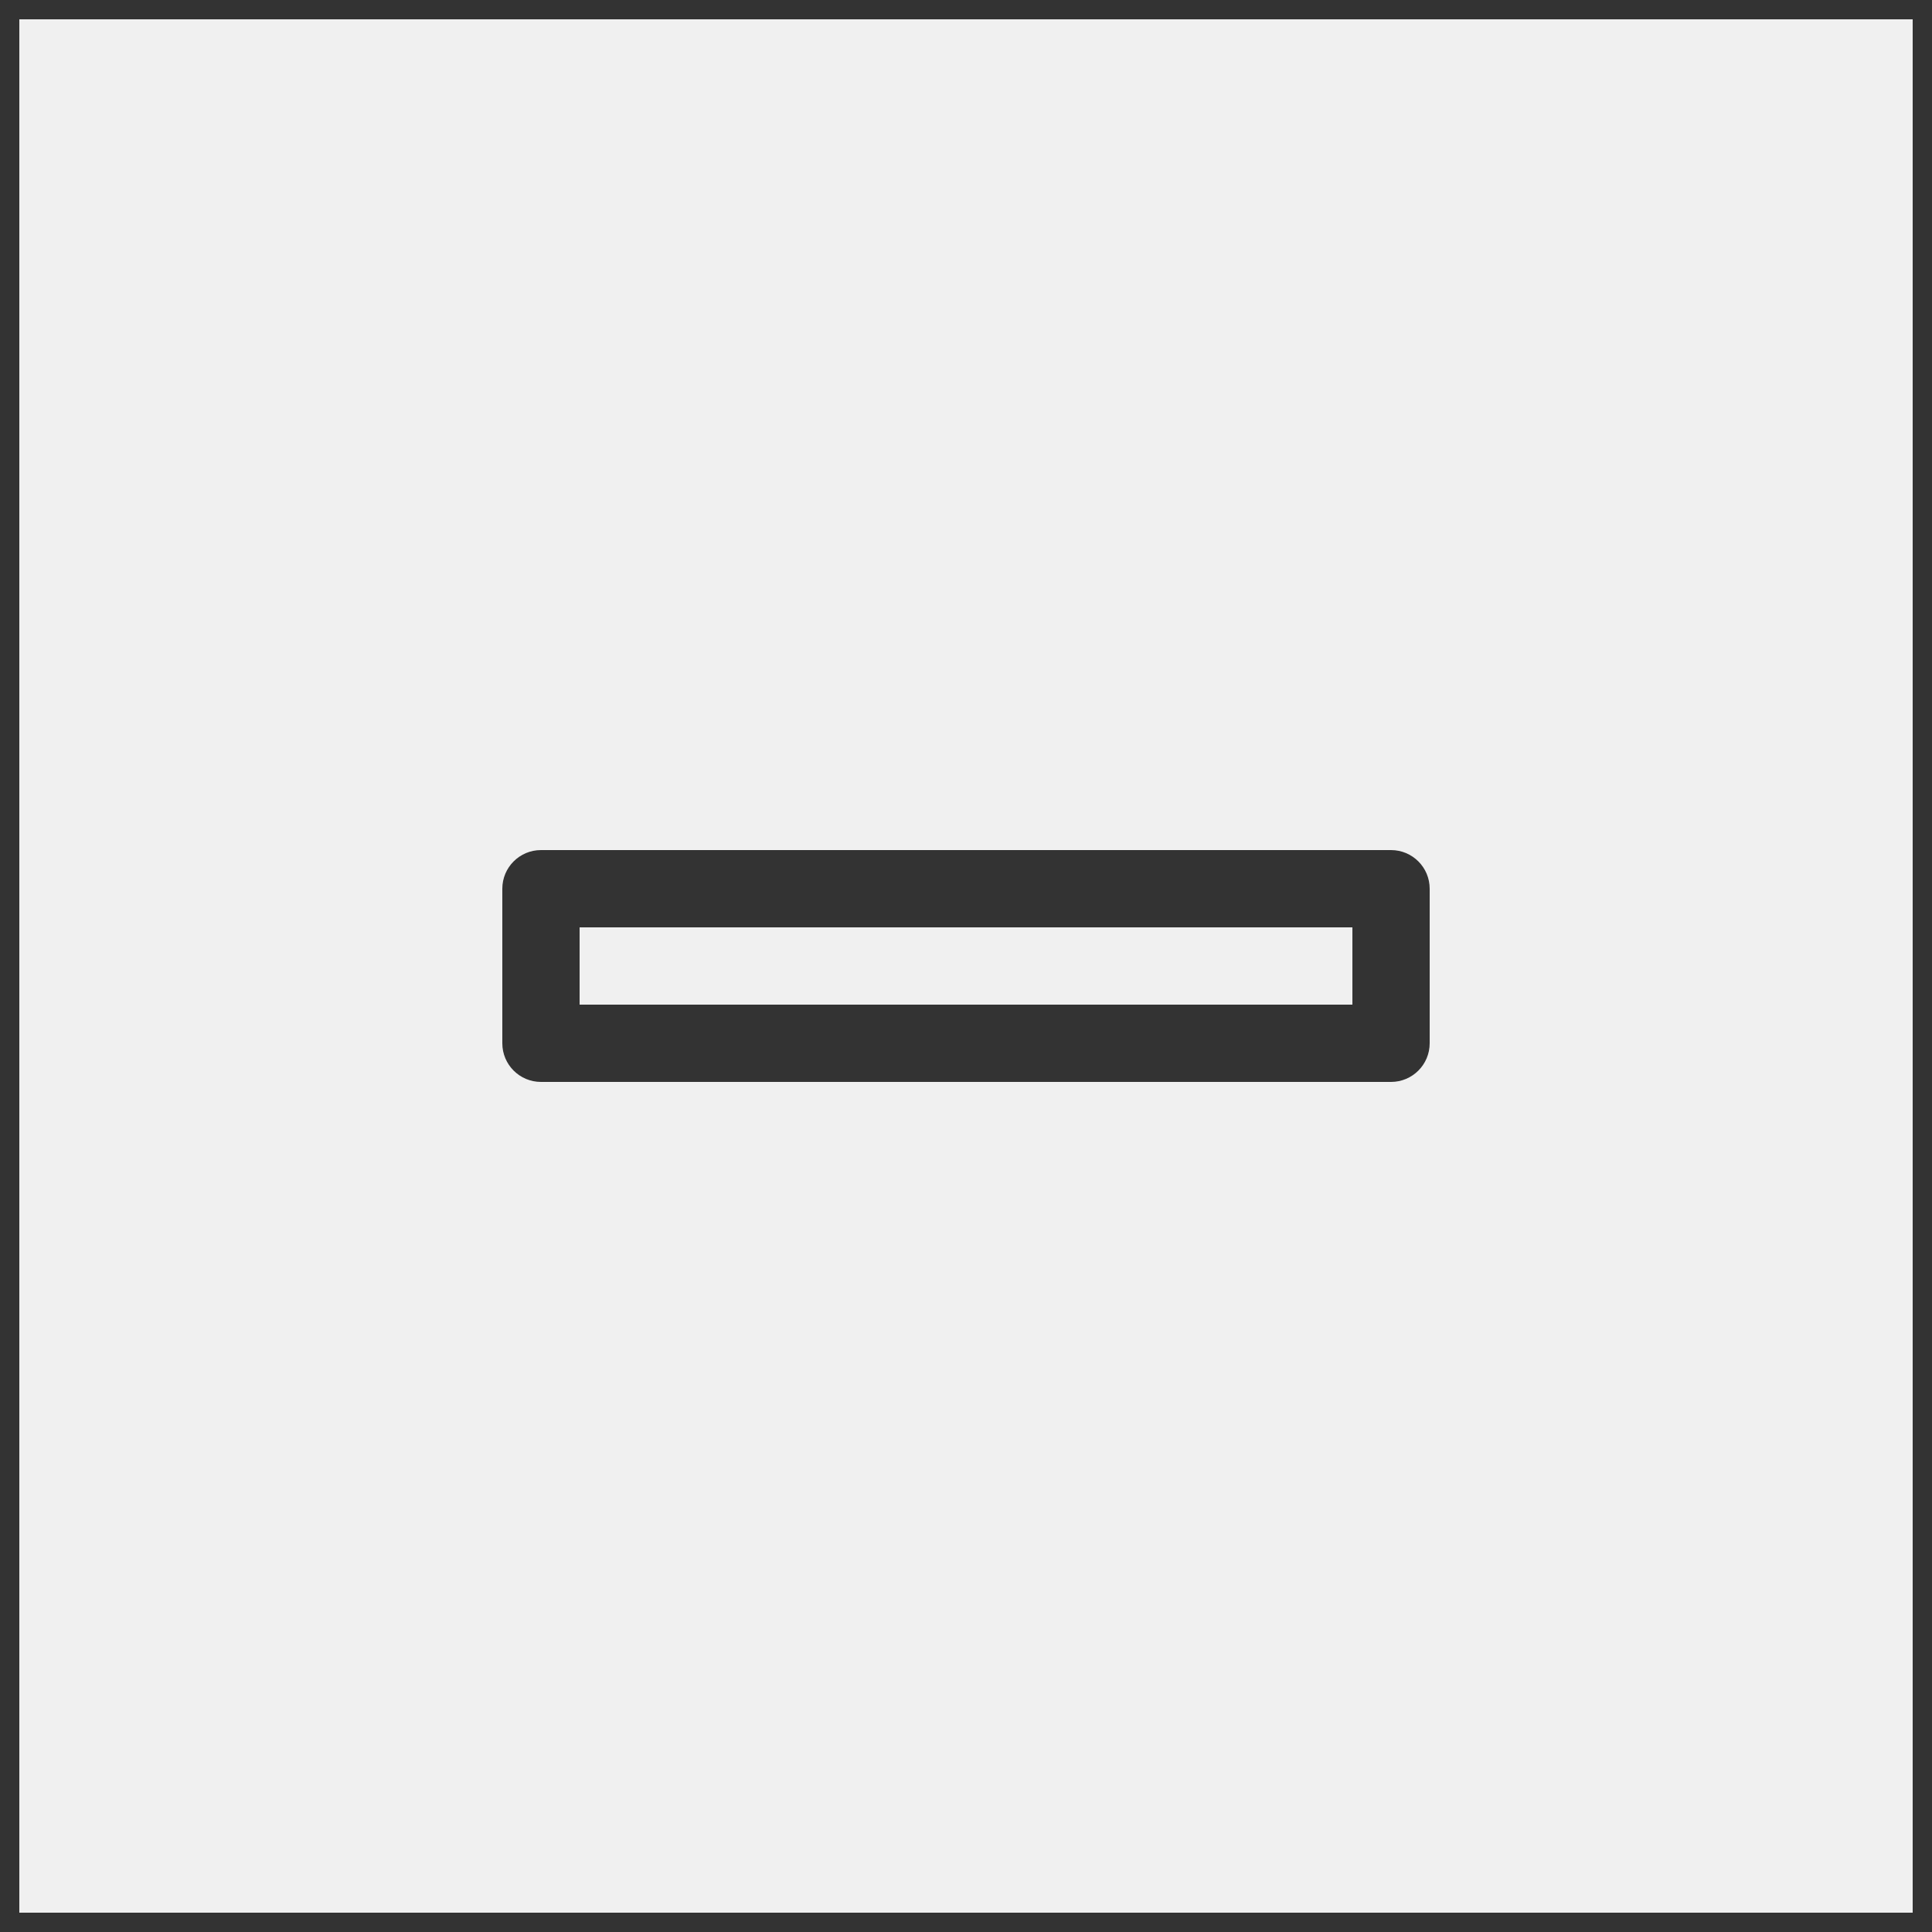
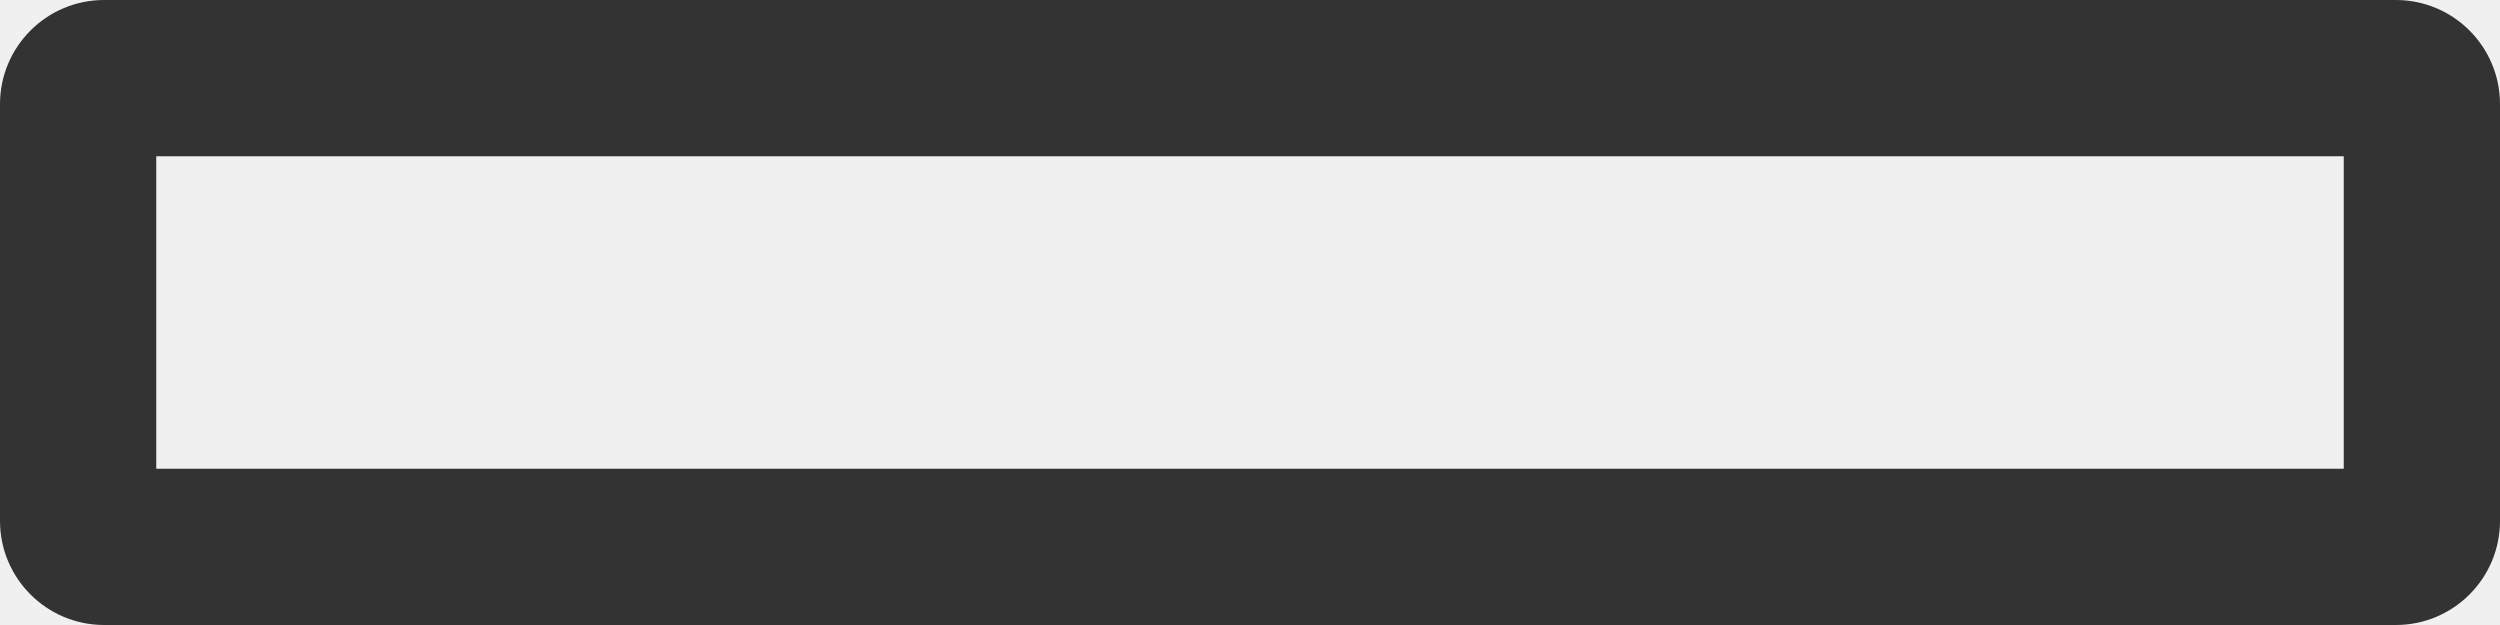
- <svg xmlns="http://www.w3.org/2000/svg" width="50" height="50" viewBox="0 0 50 50" fill="none">
+ <svg xmlns="http://www.w3.org/2000/svg" width="24" height="6" viewBox="0 0 24 6" fill="none">
  <mask id="path-1-inside-1" fill="white">
-     <rect x="13" y="22" width="24" height="6" rx="1" />
+     <rect x="0" width="24" height="6" rx="1" />
  </mask>
-   <rect x="13" y="22" width="24" height="6" rx="1" stroke="#333333" stroke-width="4" mask="url(#path-1-inside-1)" />
-   <rect x="0.25" y="0.25" width="49.5" height="49.5" stroke="#333333" stroke-width="0.5" />
+   <rect x="0" width="24" height="6" rx="1" stroke="#333333" stroke-width="3" mask="url(#path-1-inside-1)" />
</svg>
